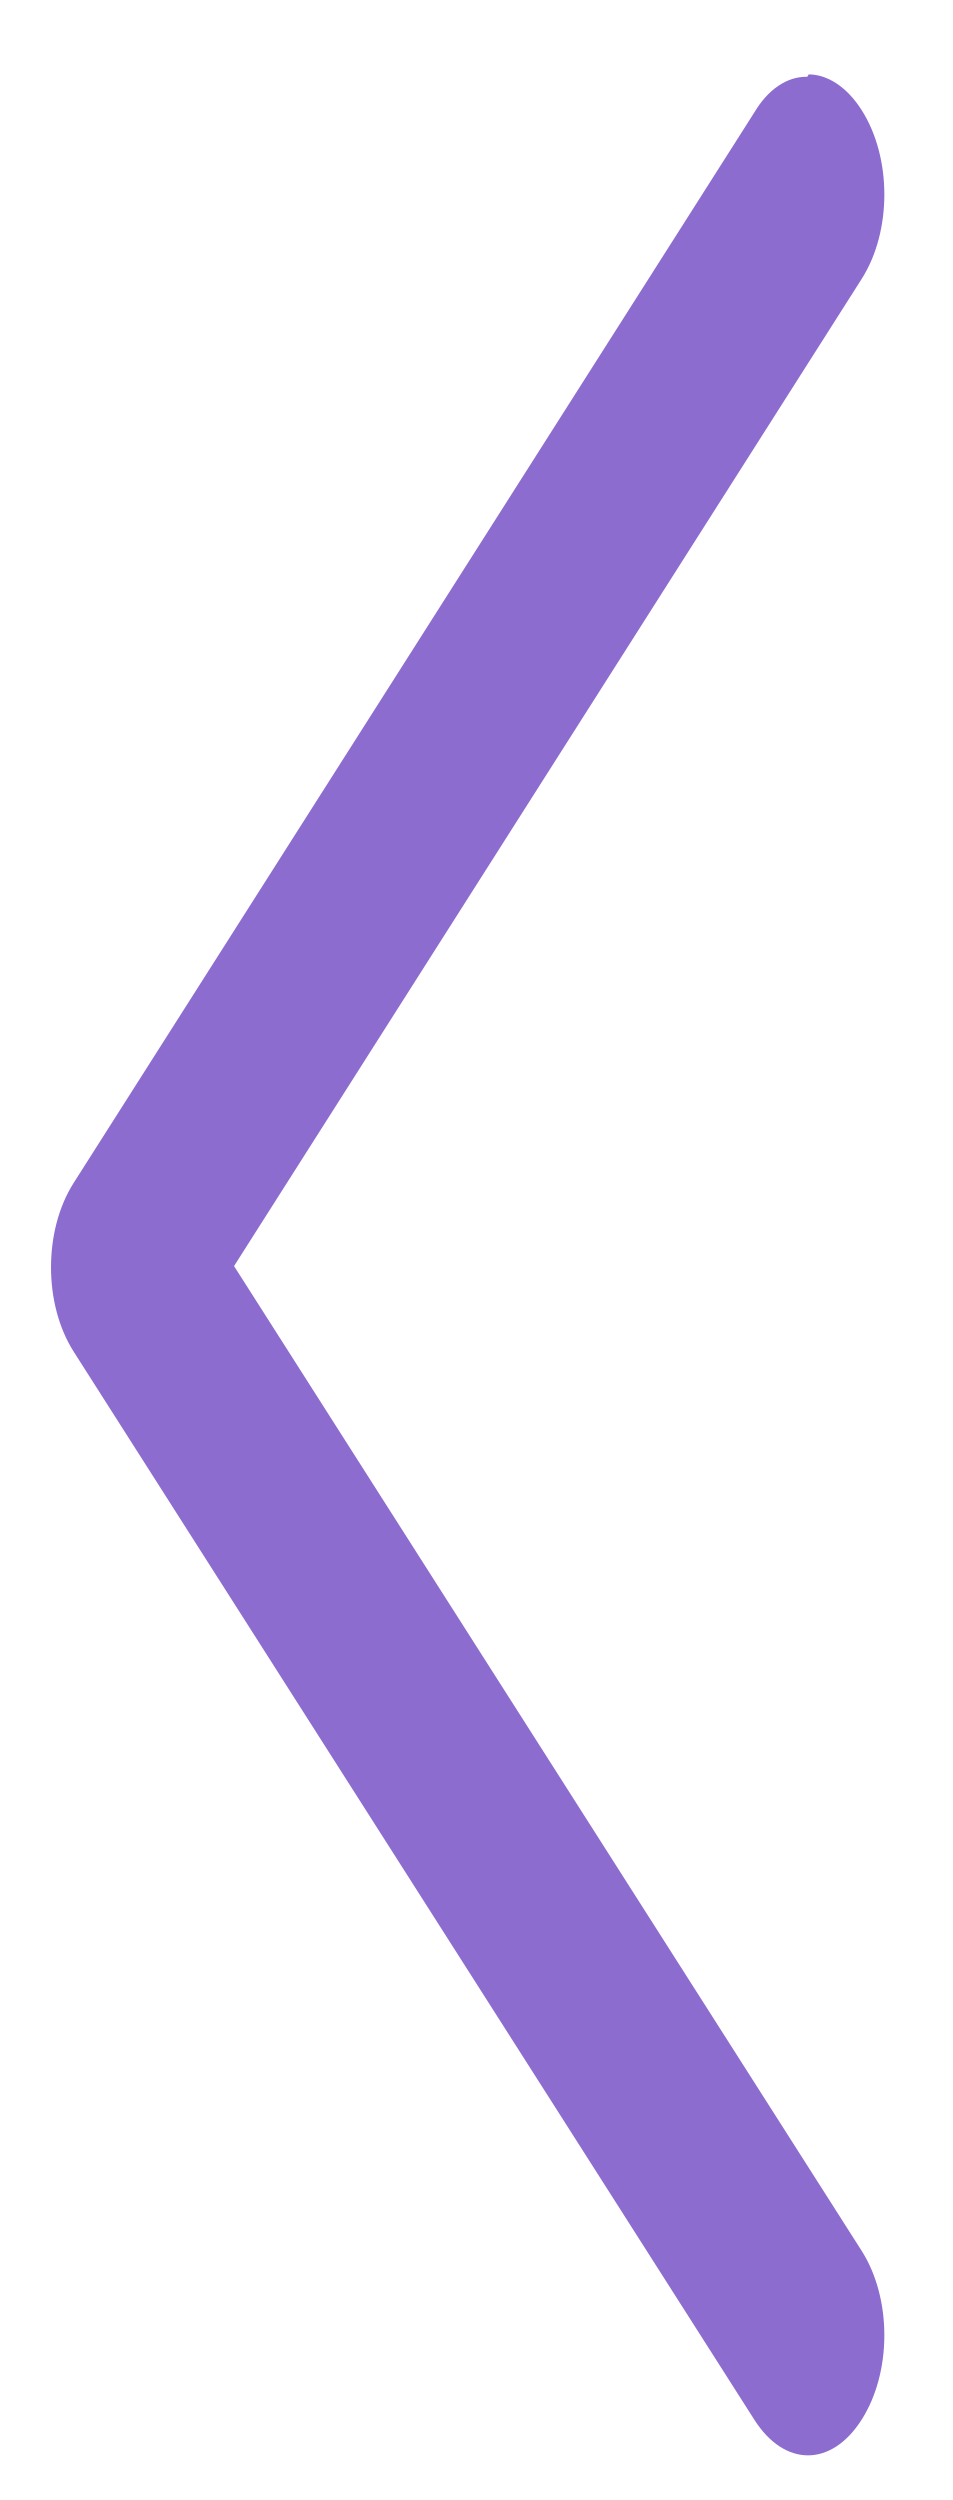
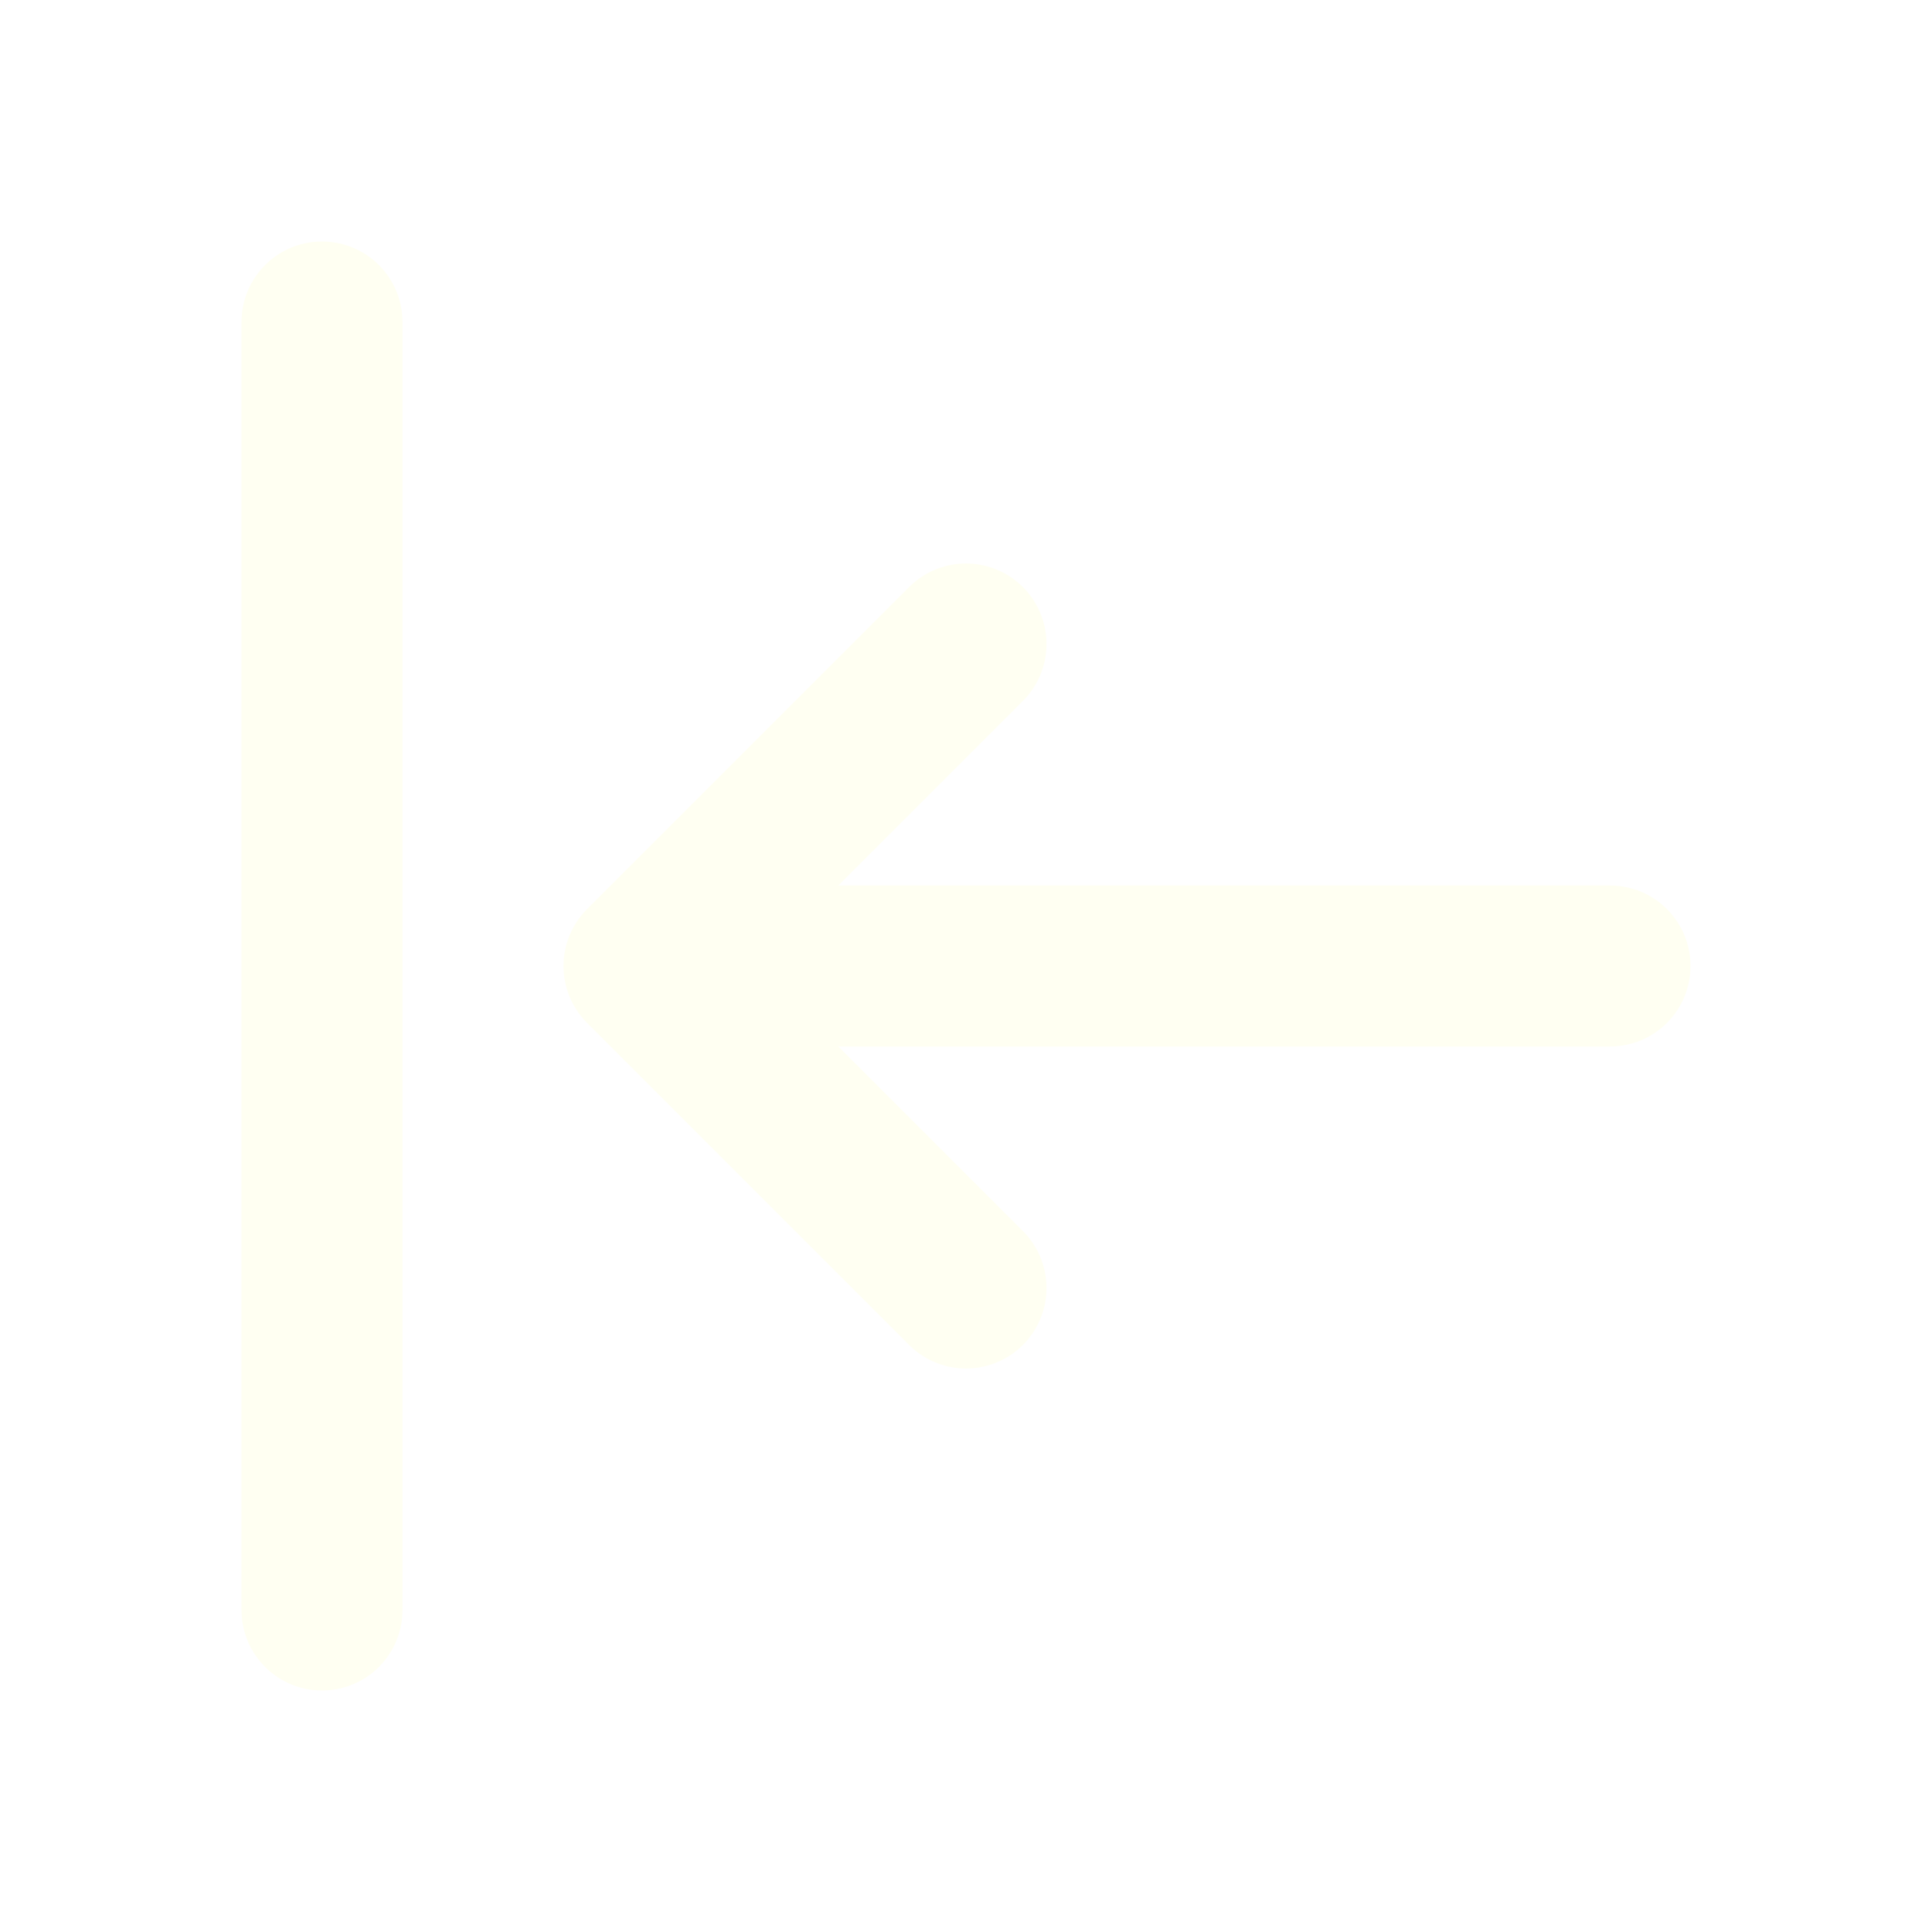
- <svg xmlns="http://www.w3.org/2000/svg" width="8" height="21" viewBox="0 0 8 21" fill="none">
-   <path d="M6.781 0.645C6.697 0.643 6.615 0.669 6.538 0.721C6.462 0.772 6.393 0.849 6.336 0.945L0.619 9.936C0.365 10.335 0.365 10.955 0.619 11.354L6.336 20.325C6.59 20.725 6.984 20.725 7.238 20.325C7.492 19.926 7.492 19.306 7.238 18.907L1.966 10.635L4.602 6.489L7.238 2.343C7.492 1.944 7.492 1.324 7.238 0.925C7.111 0.725 6.946 0.625 6.793 0.625L6.781 0.645Z" fill="#8D6CCF" />
+ <svg xmlns="http://www.w3.org/2000/svg" width="800px" height="800px" viewBox="0 0 24 24" fill="none">
+   <path d="M4 4V20M8 12H20M8 12L12 8M8 12L12 16" stroke="#FFFFF2" stroke-width="2" stroke-linecap="round" stroke-linejoin="round" />
</svg>
